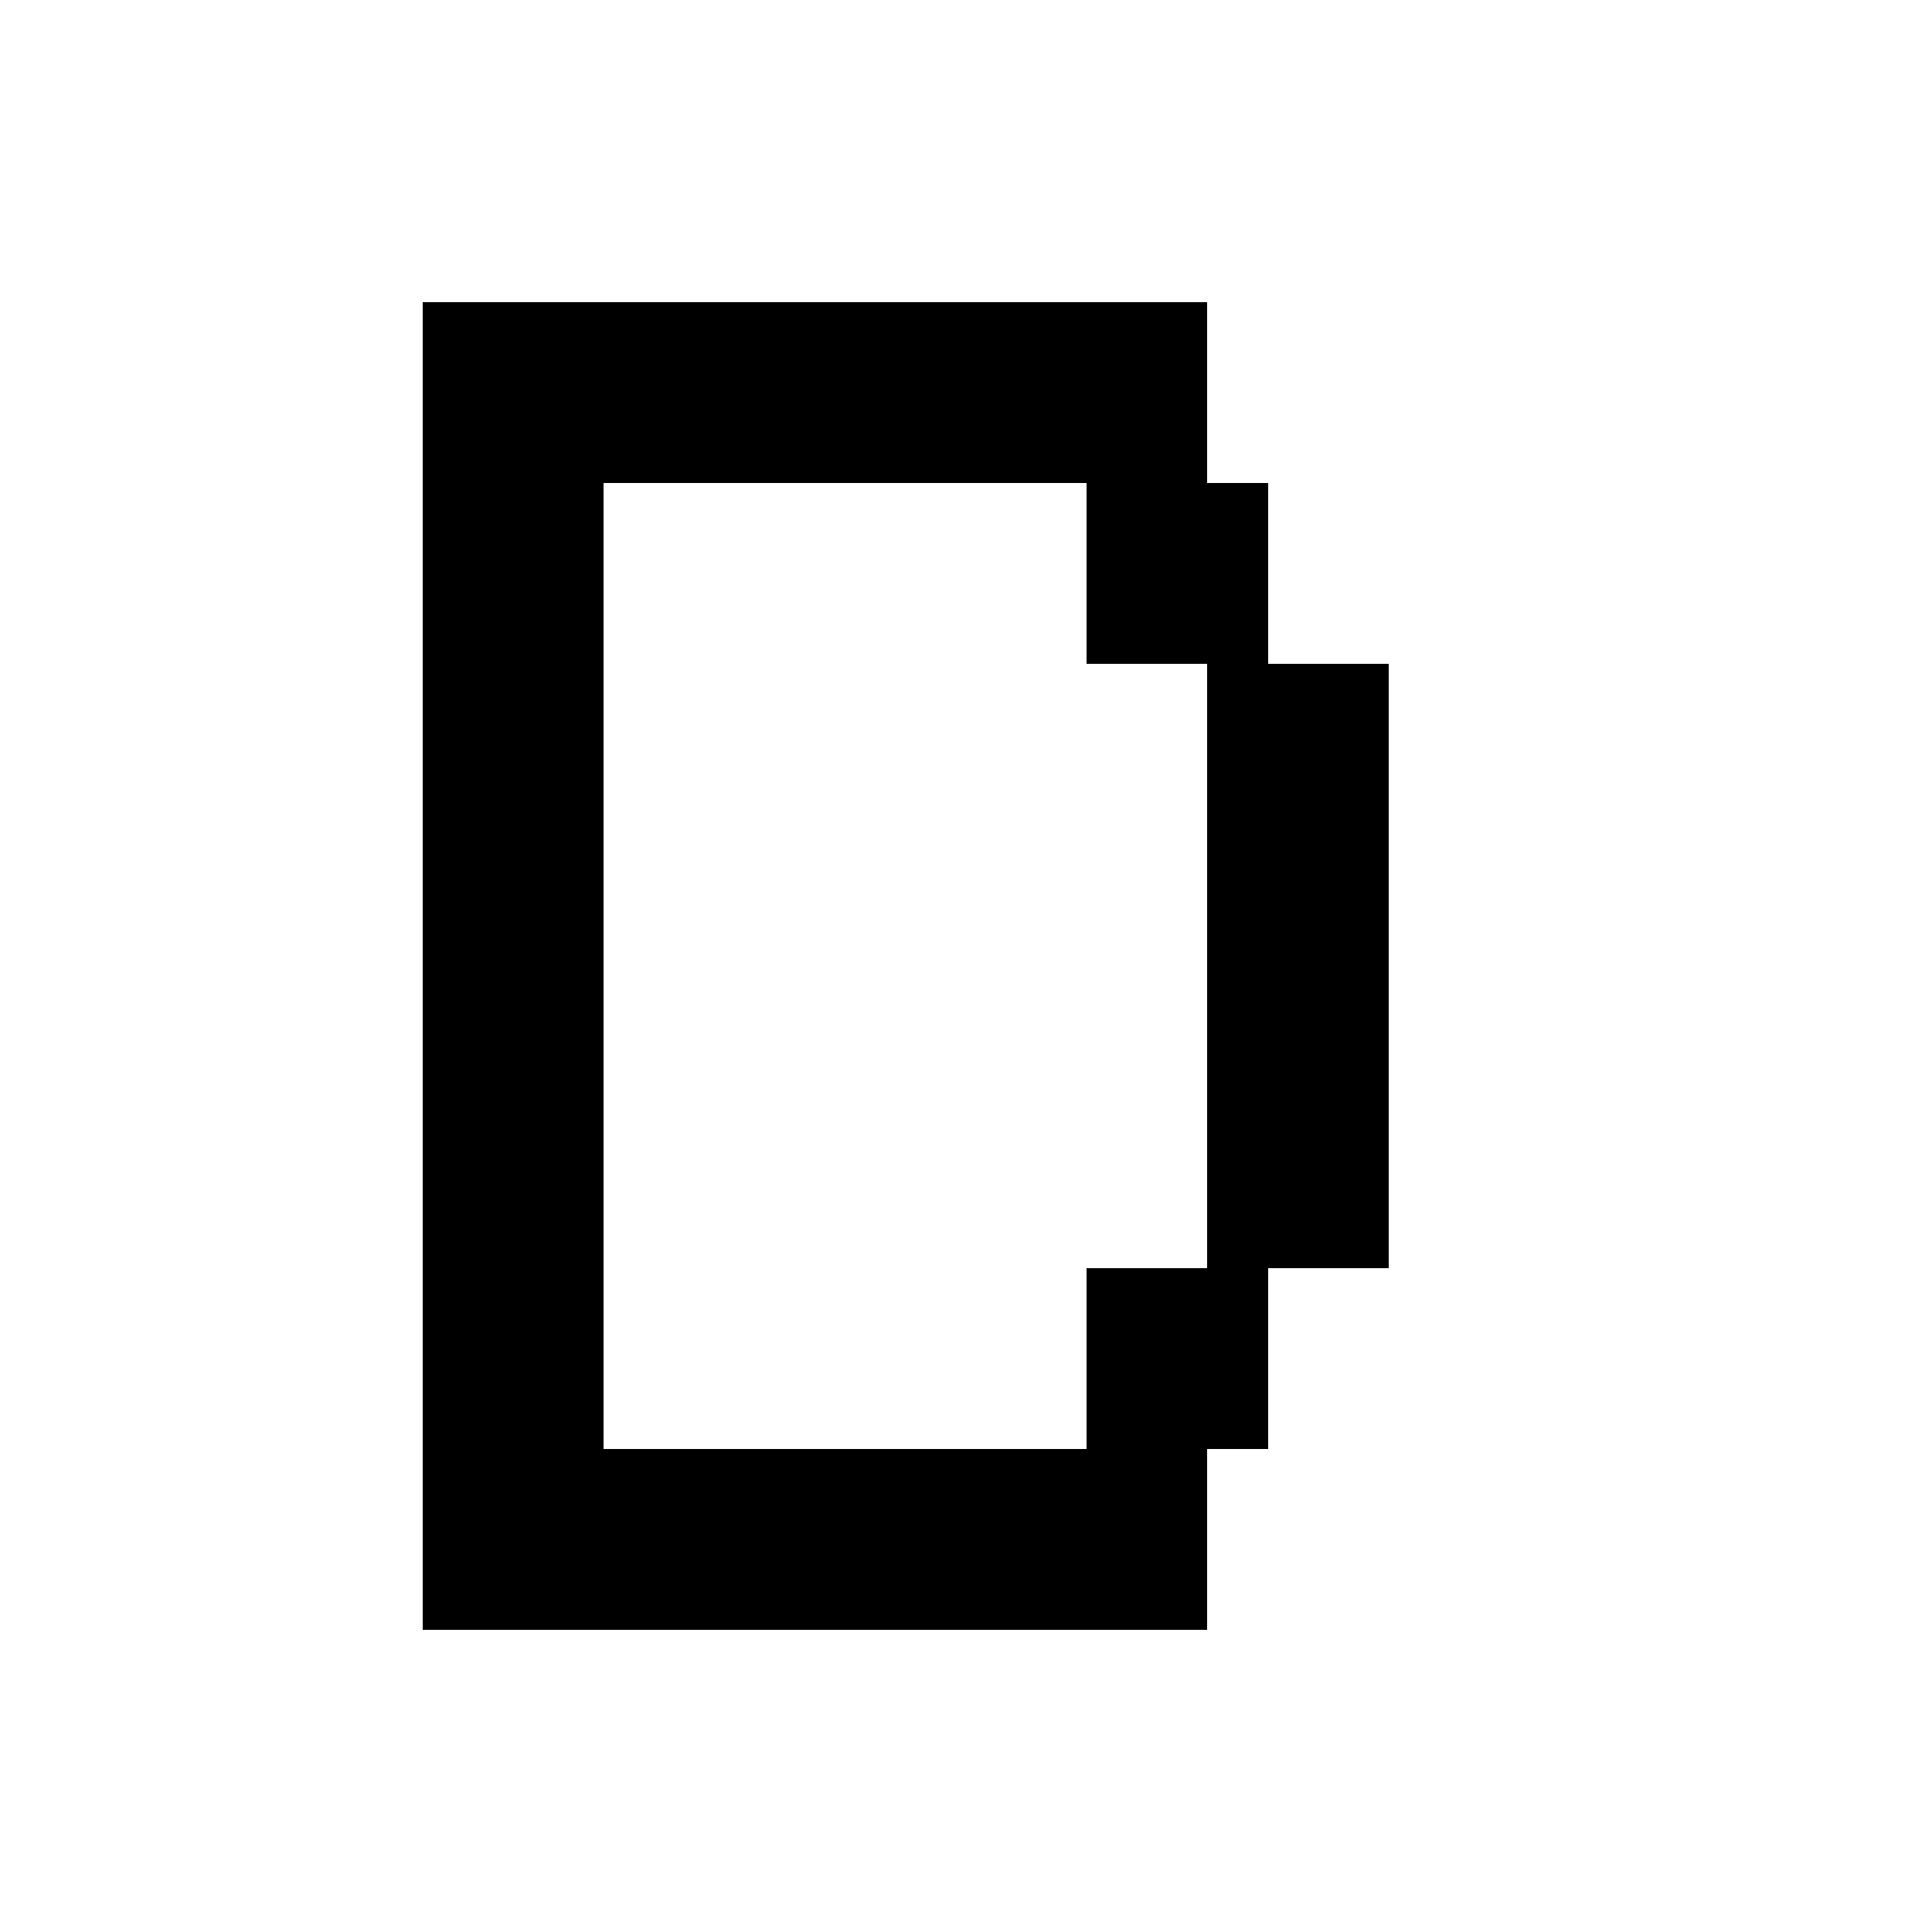
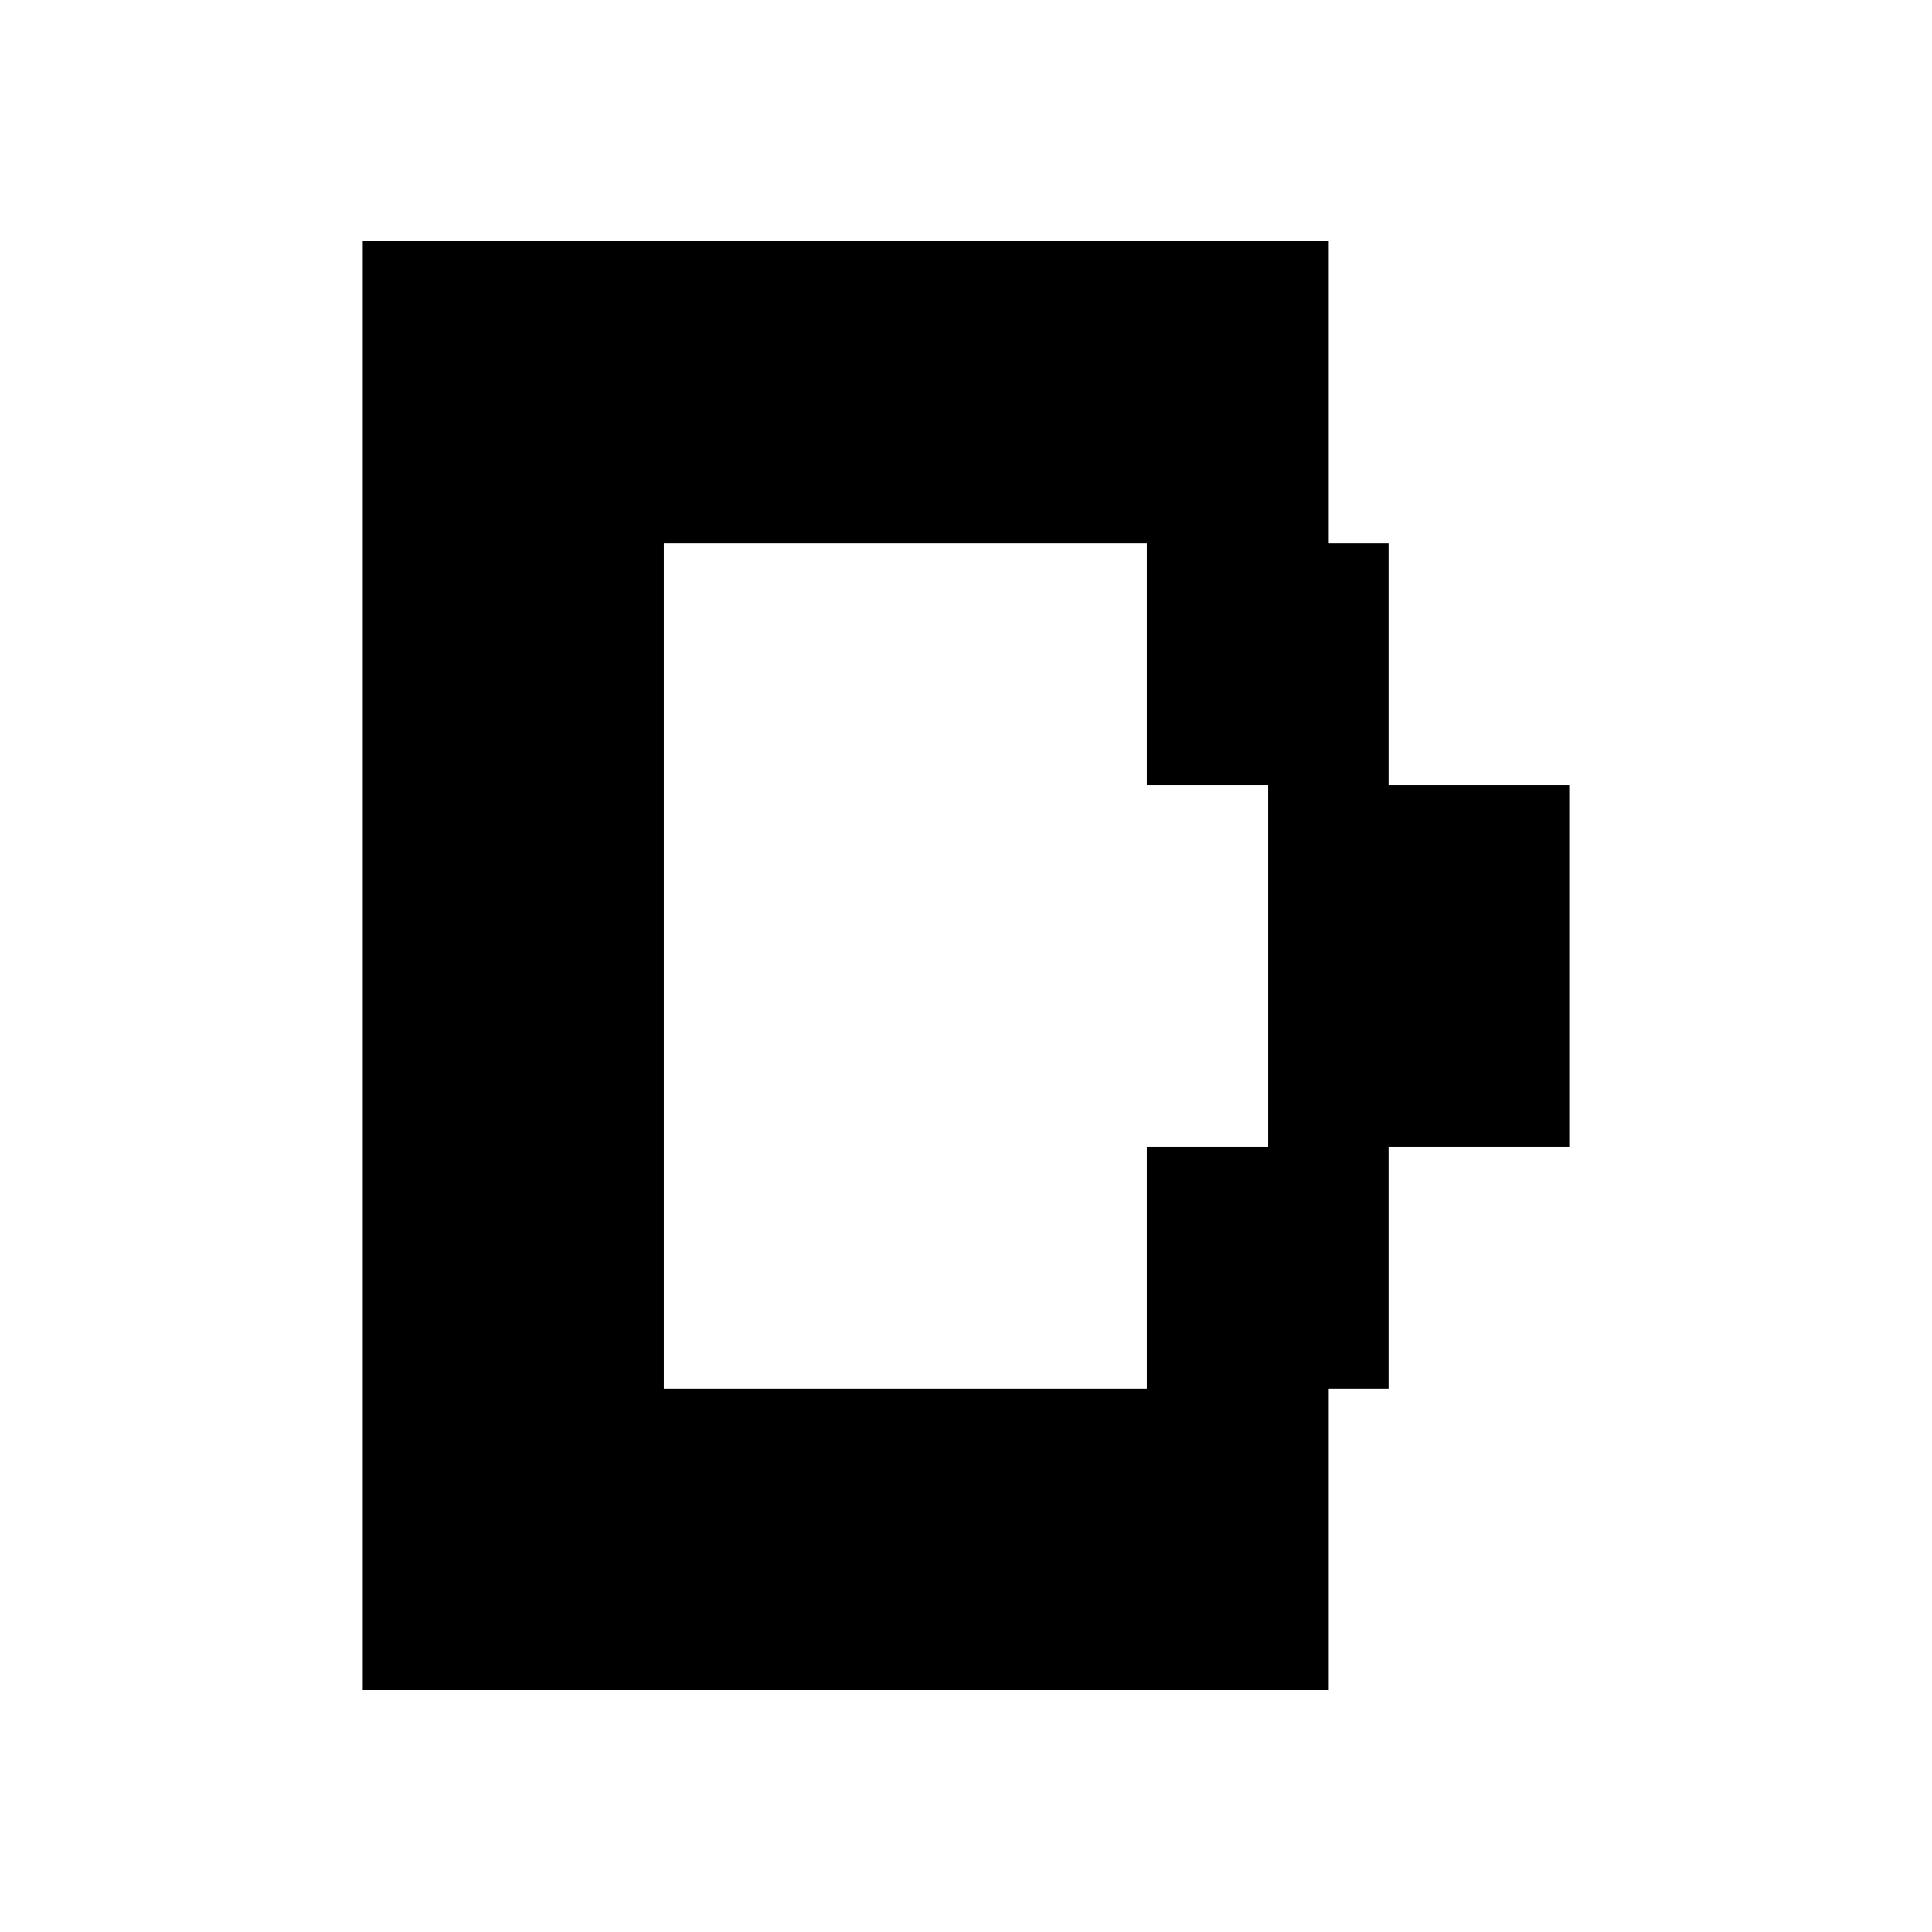
<svg xmlns="http://www.w3.org/2000/svg" viewBox="0 0 32 32" shape-rendering="crispEdges">
  <rect width="32" height="32" fill="#ffffff" />
  <g fill="#000000">
-     <rect x="7" y="5" width="3" height="22" />
-     <rect x="10" y="5" width="10" height="3" />
-     <rect x="10" y="24" width="10" height="3" />
-     <rect x="18" y="8" width="3" height="3" />
-     <rect x="20" y="11" width="3" height="10" />
-     <rect x="18" y="21" width="3" height="3" />
+     <rect x="6" y="4" width="5" height="24" />
+     <rect x="11" y="4" width="11" height="5" />
+     <rect x="11" y="23" width="11" height="5" />
+     <rect x="19" y="9" width="4" height="4" />
+     <rect x="21" y="13" width="5" height="6" />
+     <rect x="19" y="19" width="4" height="4" />
  </g>
</svg>
